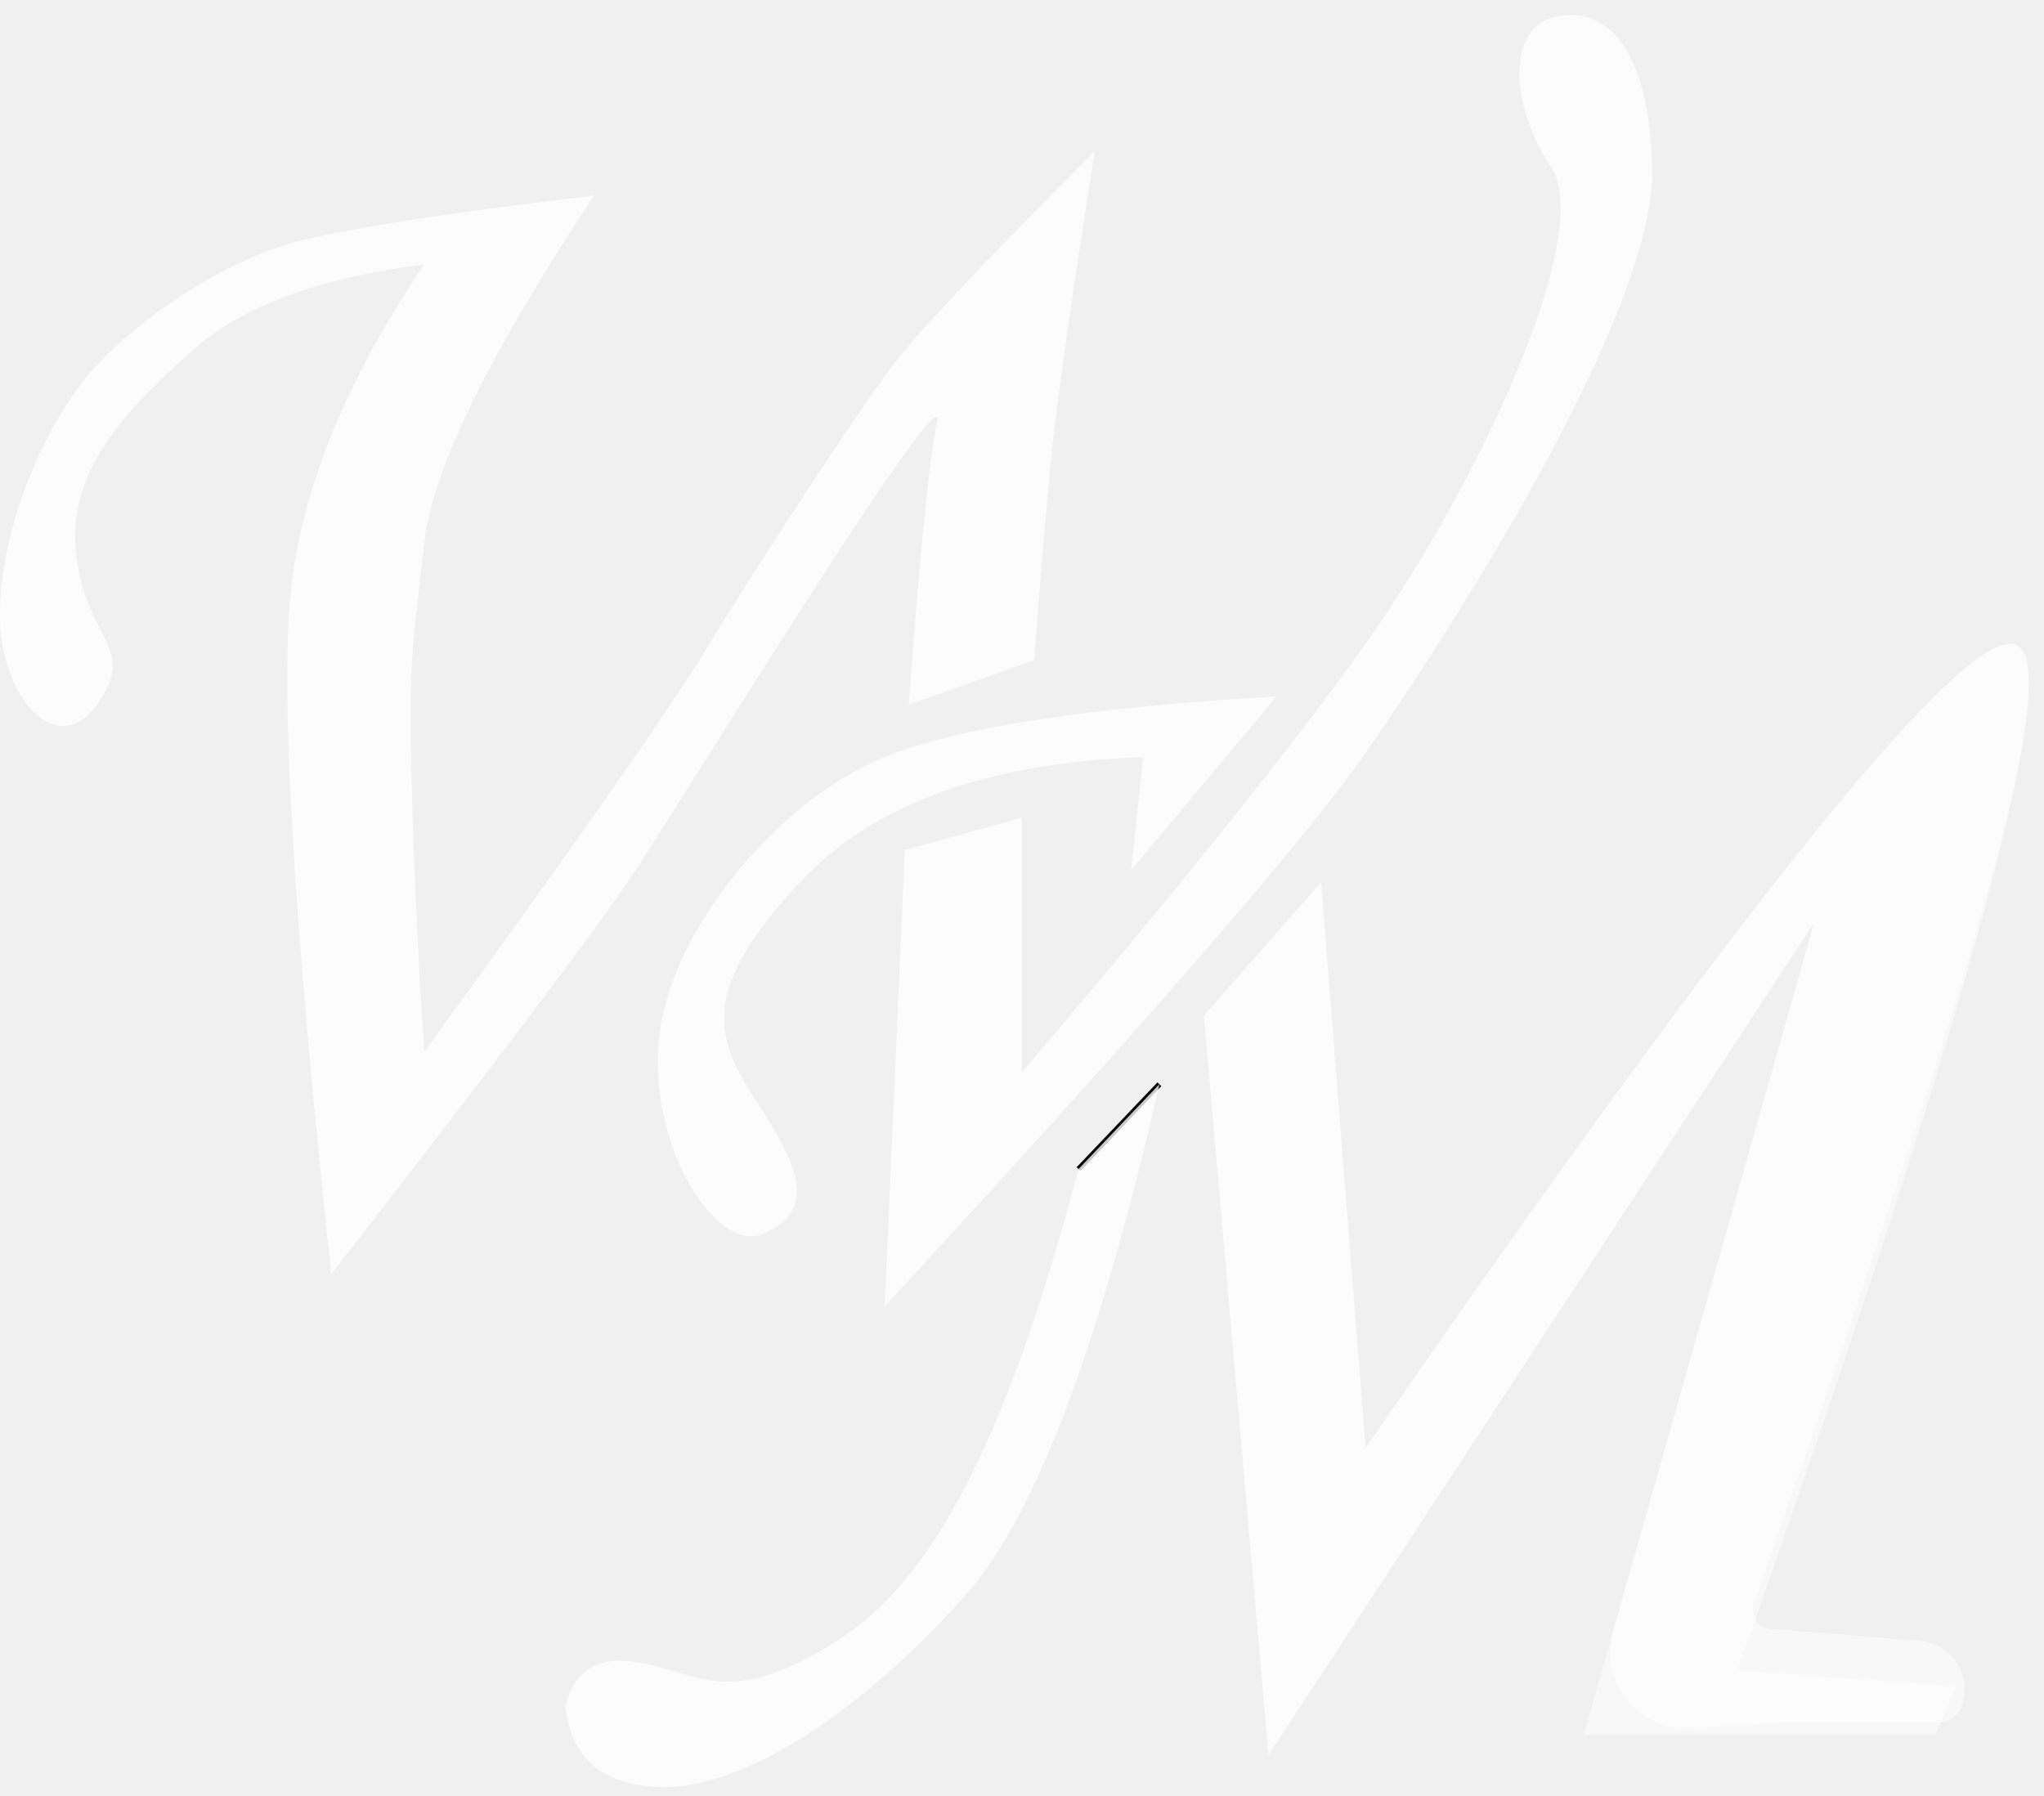
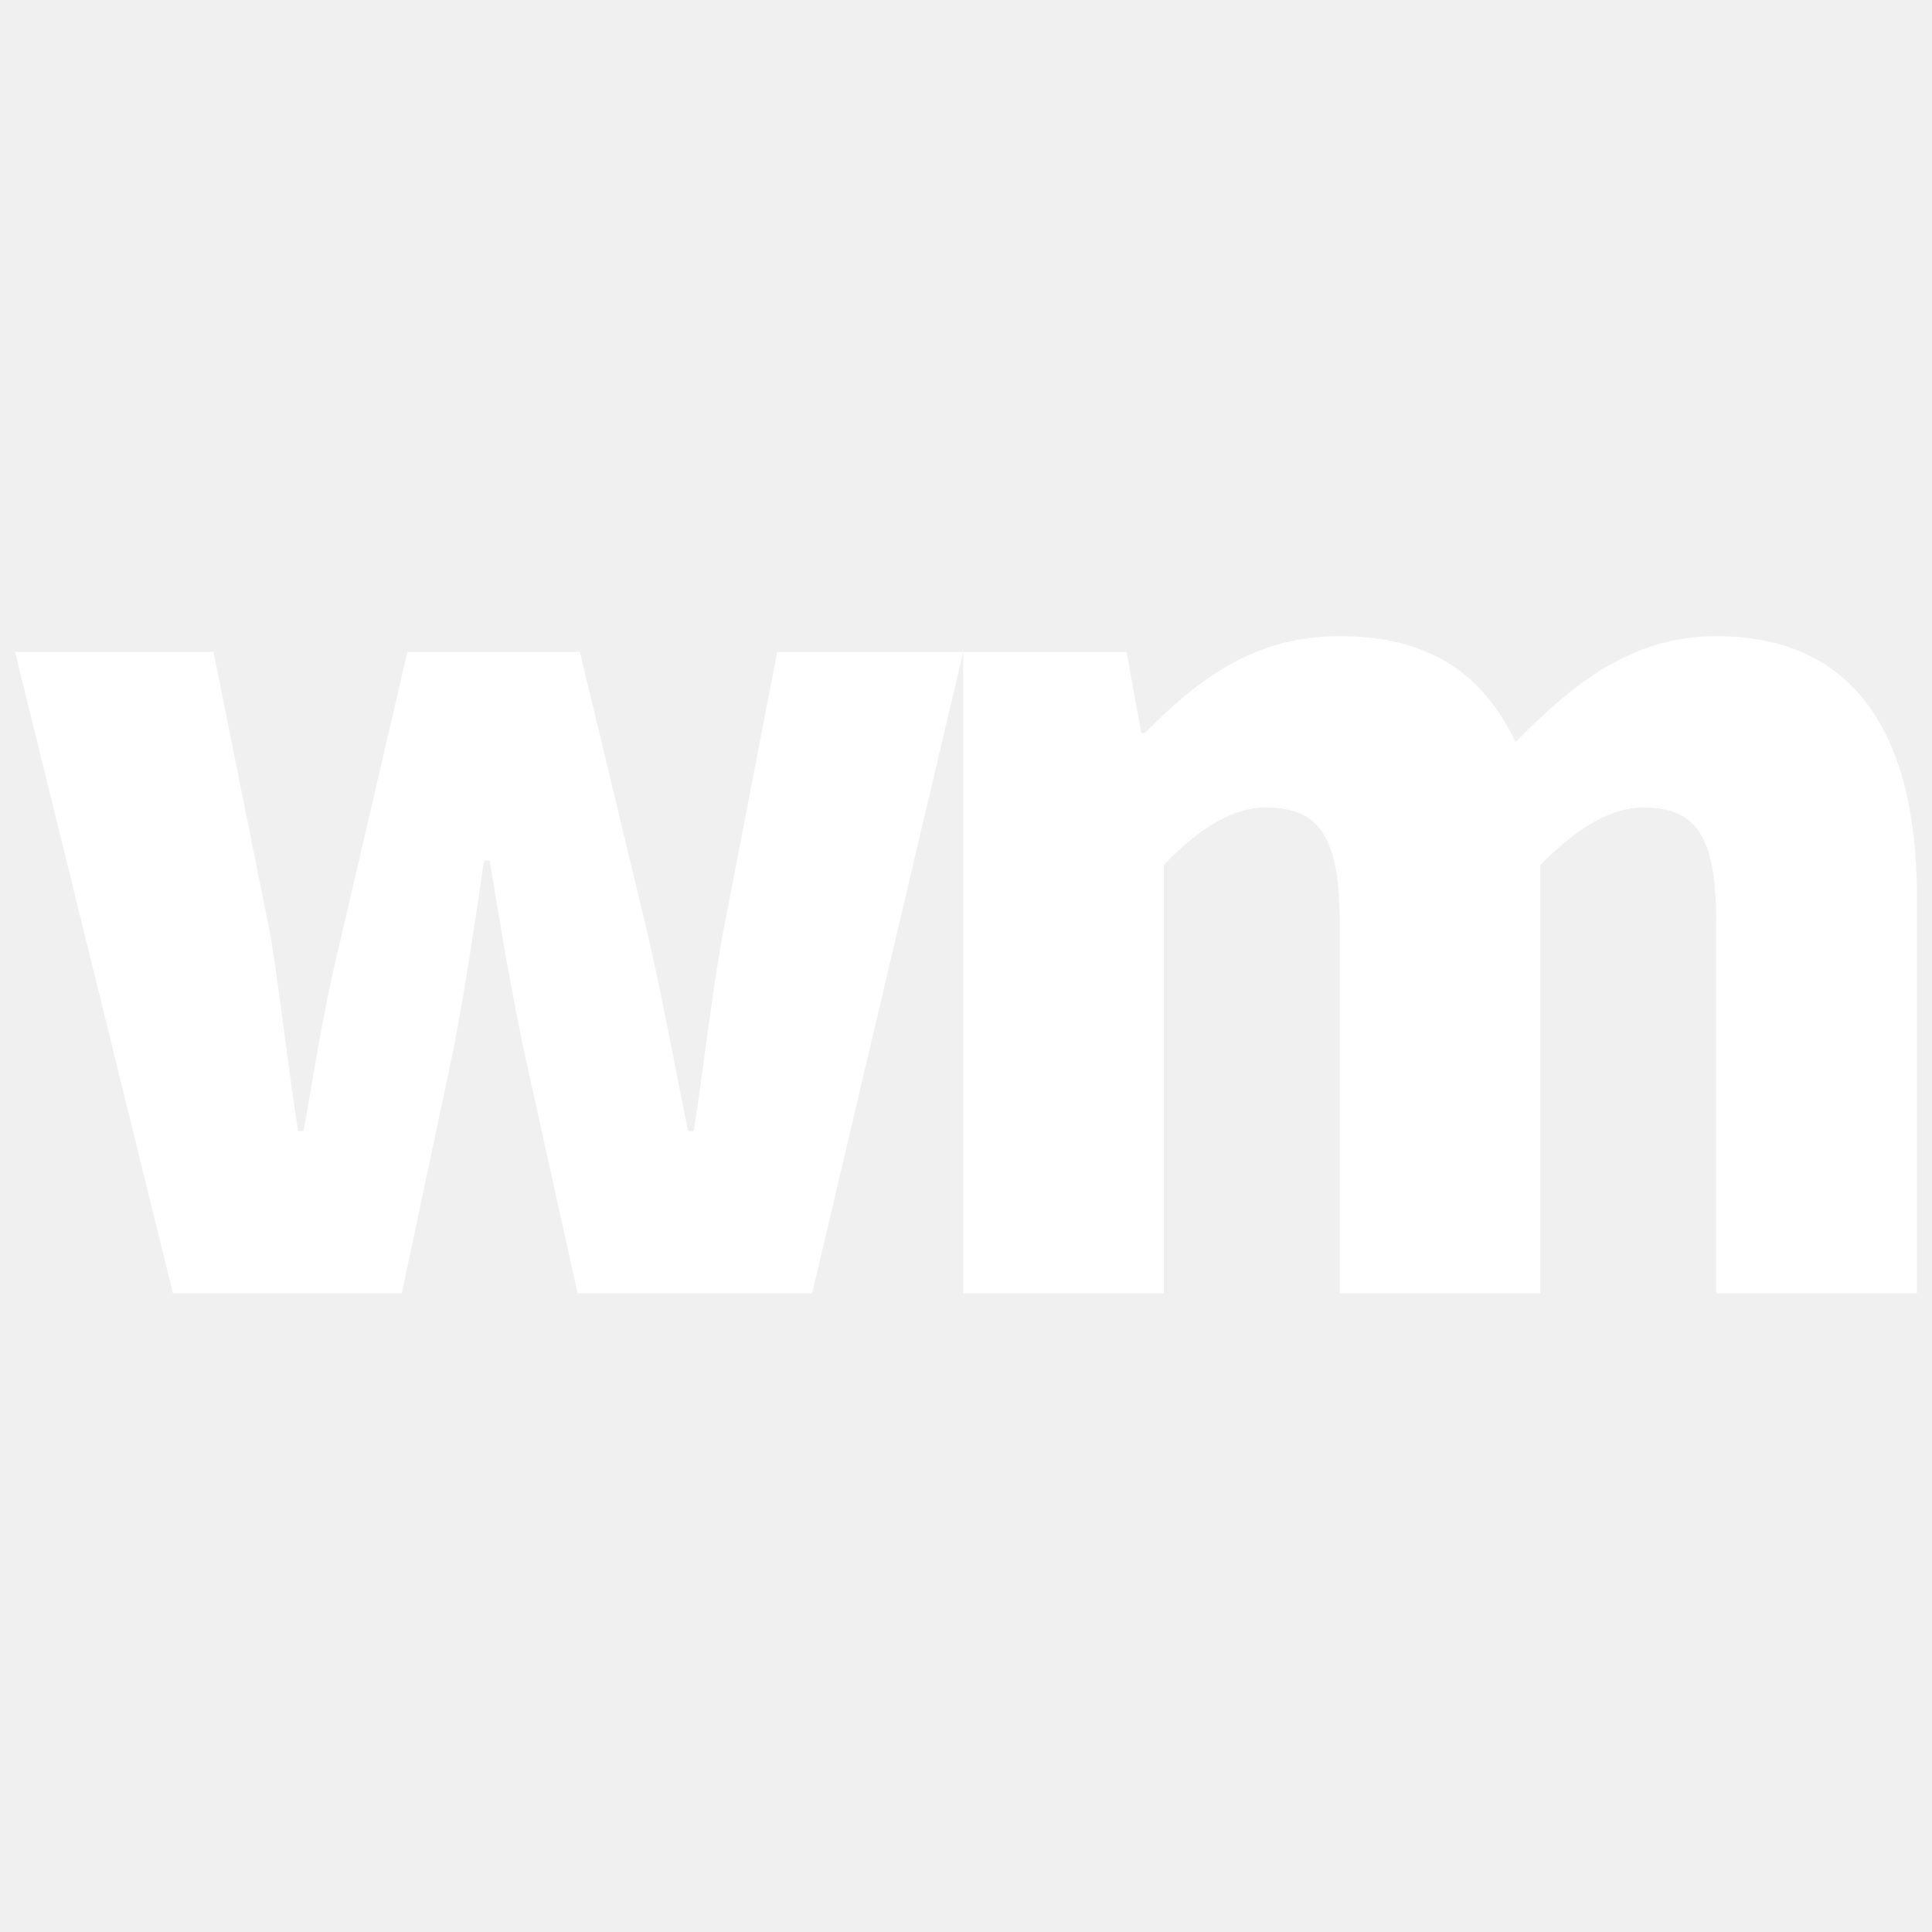
- <svg xmlns="http://www.w3.org/2000/svg" width="107" height="94" viewBox="0 0 107 94" fill="none">
-   <path d="M15.227 30.968C14.662 36.325 15.367 48.239 17.339 66.706C26.221 55.287 31.579 48.169 33.413 45.348C36.16 41.118 49.694 19.127 49.061 22.086C48.637 24.06 48.144 28.996 47.579 36.891L54.135 34.562C54.416 30.756 54.7 27.373 54.982 24.412C55.263 21.453 56.039 15.954 57.307 7.919C51.528 13.699 48.004 17.434 46.735 19.127C44.831 21.664 39.968 29.066 37.007 33.929C35.032 37.172 30.099 44.22 22.205 55.076C21.921 50.846 21.71 46.405 21.569 41.753C21.358 34.776 21.569 34.14 22.205 28.431C22.627 24.625 25.588 18.561 31.087 10.245C23.895 11.091 18.821 11.865 15.86 12.571C11.419 13.628 6.131 17.434 4.019 20.395C1.904 23.354 0 28.009 0 32.236C0 36.466 2.962 39.849 5.077 36.891C7.189 33.929 4.652 33.718 4.019 29.277C3.383 24.836 6.345 21.664 10.15 18.28C12.687 16.025 16.706 14.545 22.205 13.839C18.115 19.9 15.789 25.613 15.227 30.968Z" fill="white" fill-opacity="0.54" />
-   <path d="M15.227 30.968C14.662 36.325 15.367 48.239 17.339 66.706C26.221 55.287 31.579 48.169 33.413 45.348C36.16 41.118 49.694 19.127 49.061 22.086C48.637 24.06 48.144 28.996 47.579 36.891L54.135 34.562C54.416 30.756 54.7 27.373 54.982 24.412C55.263 21.453 56.039 15.954 57.307 7.919C51.528 13.699 48.004 17.434 46.735 19.127C44.831 21.664 39.968 29.066 37.007 33.929C35.032 37.172 30.099 44.22 22.205 55.076C21.921 50.846 21.71 46.405 21.569 41.753C21.358 34.776 21.569 34.14 22.205 28.431C22.627 24.625 25.588 18.561 31.087 10.245C23.895 11.091 18.821 11.865 15.86 12.571C11.419 13.628 6.131 17.434 4.019 20.395C1.904 23.354 0 28.009 0 32.236C0 36.466 2.962 39.849 5.077 36.891C7.189 33.929 4.652 33.718 4.019 29.277C3.383 24.836 6.345 21.664 10.15 18.28C12.687 16.025 16.706 14.545 22.205 13.839C18.115 19.9 15.789 25.613 15.227 30.968Z" fill="white" fill-opacity="0.54" />
-   <path d="M41.87 46.194C36.16 52.326 37.64 54.651 39.968 58.249C42.294 61.843 42.294 63.533 39.968 64.591C37.64 65.648 34.045 60.361 34.47 54.651C34.892 48.942 40.601 41.964 46.311 39.638C50.119 38.089 56.956 37.031 66.822 36.466L59.212 45.559L59.844 39.638C51.668 39.92 45.678 42.105 41.87 46.194Z" fill="white" fill-opacity="0.54" />
-   <path d="M41.87 46.194C36.16 52.326 37.64 54.651 39.968 58.249C42.294 61.843 42.294 63.533 39.968 64.591C37.64 65.648 34.045 60.361 34.47 54.651C34.892 48.942 40.601 41.964 46.311 39.638C50.119 38.089 56.956 37.031 66.822 36.466L59.212 45.559L59.844 39.638C51.668 39.92 45.678 42.105 41.87 46.194Z" fill="white" fill-opacity="0.54" />
-   <path d="M53.502 56.134C61.678 46.546 67.669 39.073 71.477 33.718C77.186 25.683 83.528 12.36 81.203 8.766C78.876 5.168 79.088 1.574 81.203 0.941C83.317 0.306 86.279 1.363 86.49 8.766C86.701 16.165 76.34 32.45 71.477 39.428C68.234 44.079 59.844 53.737 46.311 68.399L47.368 44.501L53.502 42.811V56.134Z" fill="white" fill-opacity="0.54" />
-   <path d="M53.502 56.134C61.678 46.546 67.669 39.073 71.477 33.718C77.186 25.683 83.528 12.36 81.203 8.766C78.876 5.168 79.088 1.574 81.203 0.941C83.317 0.306 86.279 1.363 86.49 8.766C86.701 16.165 76.34 32.45 71.477 39.428C68.234 44.079 59.844 53.737 46.311 68.399L47.368 44.501L53.502 42.811V56.134Z" fill="white" fill-opacity="0.54" />
-   <path d="M60.691 56.767L56.461 61.208L60.691 56.767Z" fill="white" fill-opacity="0.54" />
-   <path d="M60.691 56.767L56.461 61.208" stroke="black" stroke-width="0.281" />
-   <path d="M56.461 61.208C51.173 81.297 46.1 84.891 41.87 87.007C37.64 89.121 36.16 87.428 33.202 87.007C31.227 86.725 30.029 87.501 29.604 89.332C29.888 92.013 31.497 93.422 34.433 93.562C38.841 93.773 45.253 89.543 50.628 83.412C54.214 79.323 57.566 70.441 60.691 56.767" fill="white" fill-opacity="0.54" />
-   <path d="M56.461 61.208C51.173 81.297 46.1 84.891 41.87 87.007C37.64 89.121 36.16 87.428 33.202 87.007C31.227 86.725 30.029 87.501 29.604 89.332C29.888 92.013 31.497 93.422 34.433 93.562C38.841 93.773 45.253 89.543 50.628 83.412C54.214 79.323 57.566 70.441 60.691 56.767" fill="white" fill-opacity="0.54" />
-   <path d="M66.403 91.886L94.967 48.306L84.449 85.391C83.696 88.046 85.794 90.647 88.548 90.475L93.367 90.172H101.482C102.014 90.172 102.49 89.842 102.677 89.344C103.273 87.755 102.182 86.037 100.49 85.902L92.663 85.276C92.008 85.224 91.586 84.551 91.804 83.932C104.02 49.267 108.261 33.988 105.334 33.71C102.372 33.426 91.088 47.46 71.483 75.81L69.157 46.191L63.023 53.172L66.403 91.886Z" fill="white" fill-opacity="0.54" />
-   <path d="M66.403 91.886L94.967 48.306L82.907 90.829H101.315L102.372 88.292L90.948 87.445C103.5 51.904 108.295 33.991 105.334 33.71C102.372 33.426 91.088 47.46 71.483 75.81L69.157 46.191L63.023 53.172L66.403 91.886Z" fill="white" fill-opacity="0.54" />
+ <svg xmlns="http://www.w3.org/2000/svg" width="640" height="640" viewBox="0 0 640 640" fill="none">
+   <path d="M57.283 428.434H133.095L150.273 347.403C154.008 327.612 156.995 308.195 160.356 285.044H162.223C165.958 308.195 169.319 327.612 173.428 347.403L191.353 428.434H269.031L319.074 215.962H257.454L239.155 310.809C235.421 332.093 233.179 353.005 229.818 374.662H227.951C223.47 353.005 219.736 332.093 214.881 310.809L192.1 215.962H134.961L112.928 310.809C107.7 331.72 104.338 353.005 100.604 374.662H98.737C95.376 353.005 93.135 332.093 89.774 310.809L70.728 215.962H5L57.283 428.434Z" fill="white" />
+   <path d="M319.059 428.434H385.534V286.537C397.857 273.468 409.434 267.493 419.144 267.493C435.949 267.493 443.792 275.708 443.792 305.208V428.434H510.267V286.537C522.964 273.468 534.541 267.493 544.25 267.493C561.057 267.493 568.525 275.708 568.525 305.208V428.434H635V296.993C635 243.968 614.833 210.734 568.525 210.734C540.143 210.734 520.35 227.165 502.051 245.835C491.221 223.057 473.295 210.734 443.792 210.734C415.036 210.734 396.737 225.297 379.184 242.848H378.064L373.209 215.962H319.059V428.434Z" fill="white" />
</svg>
